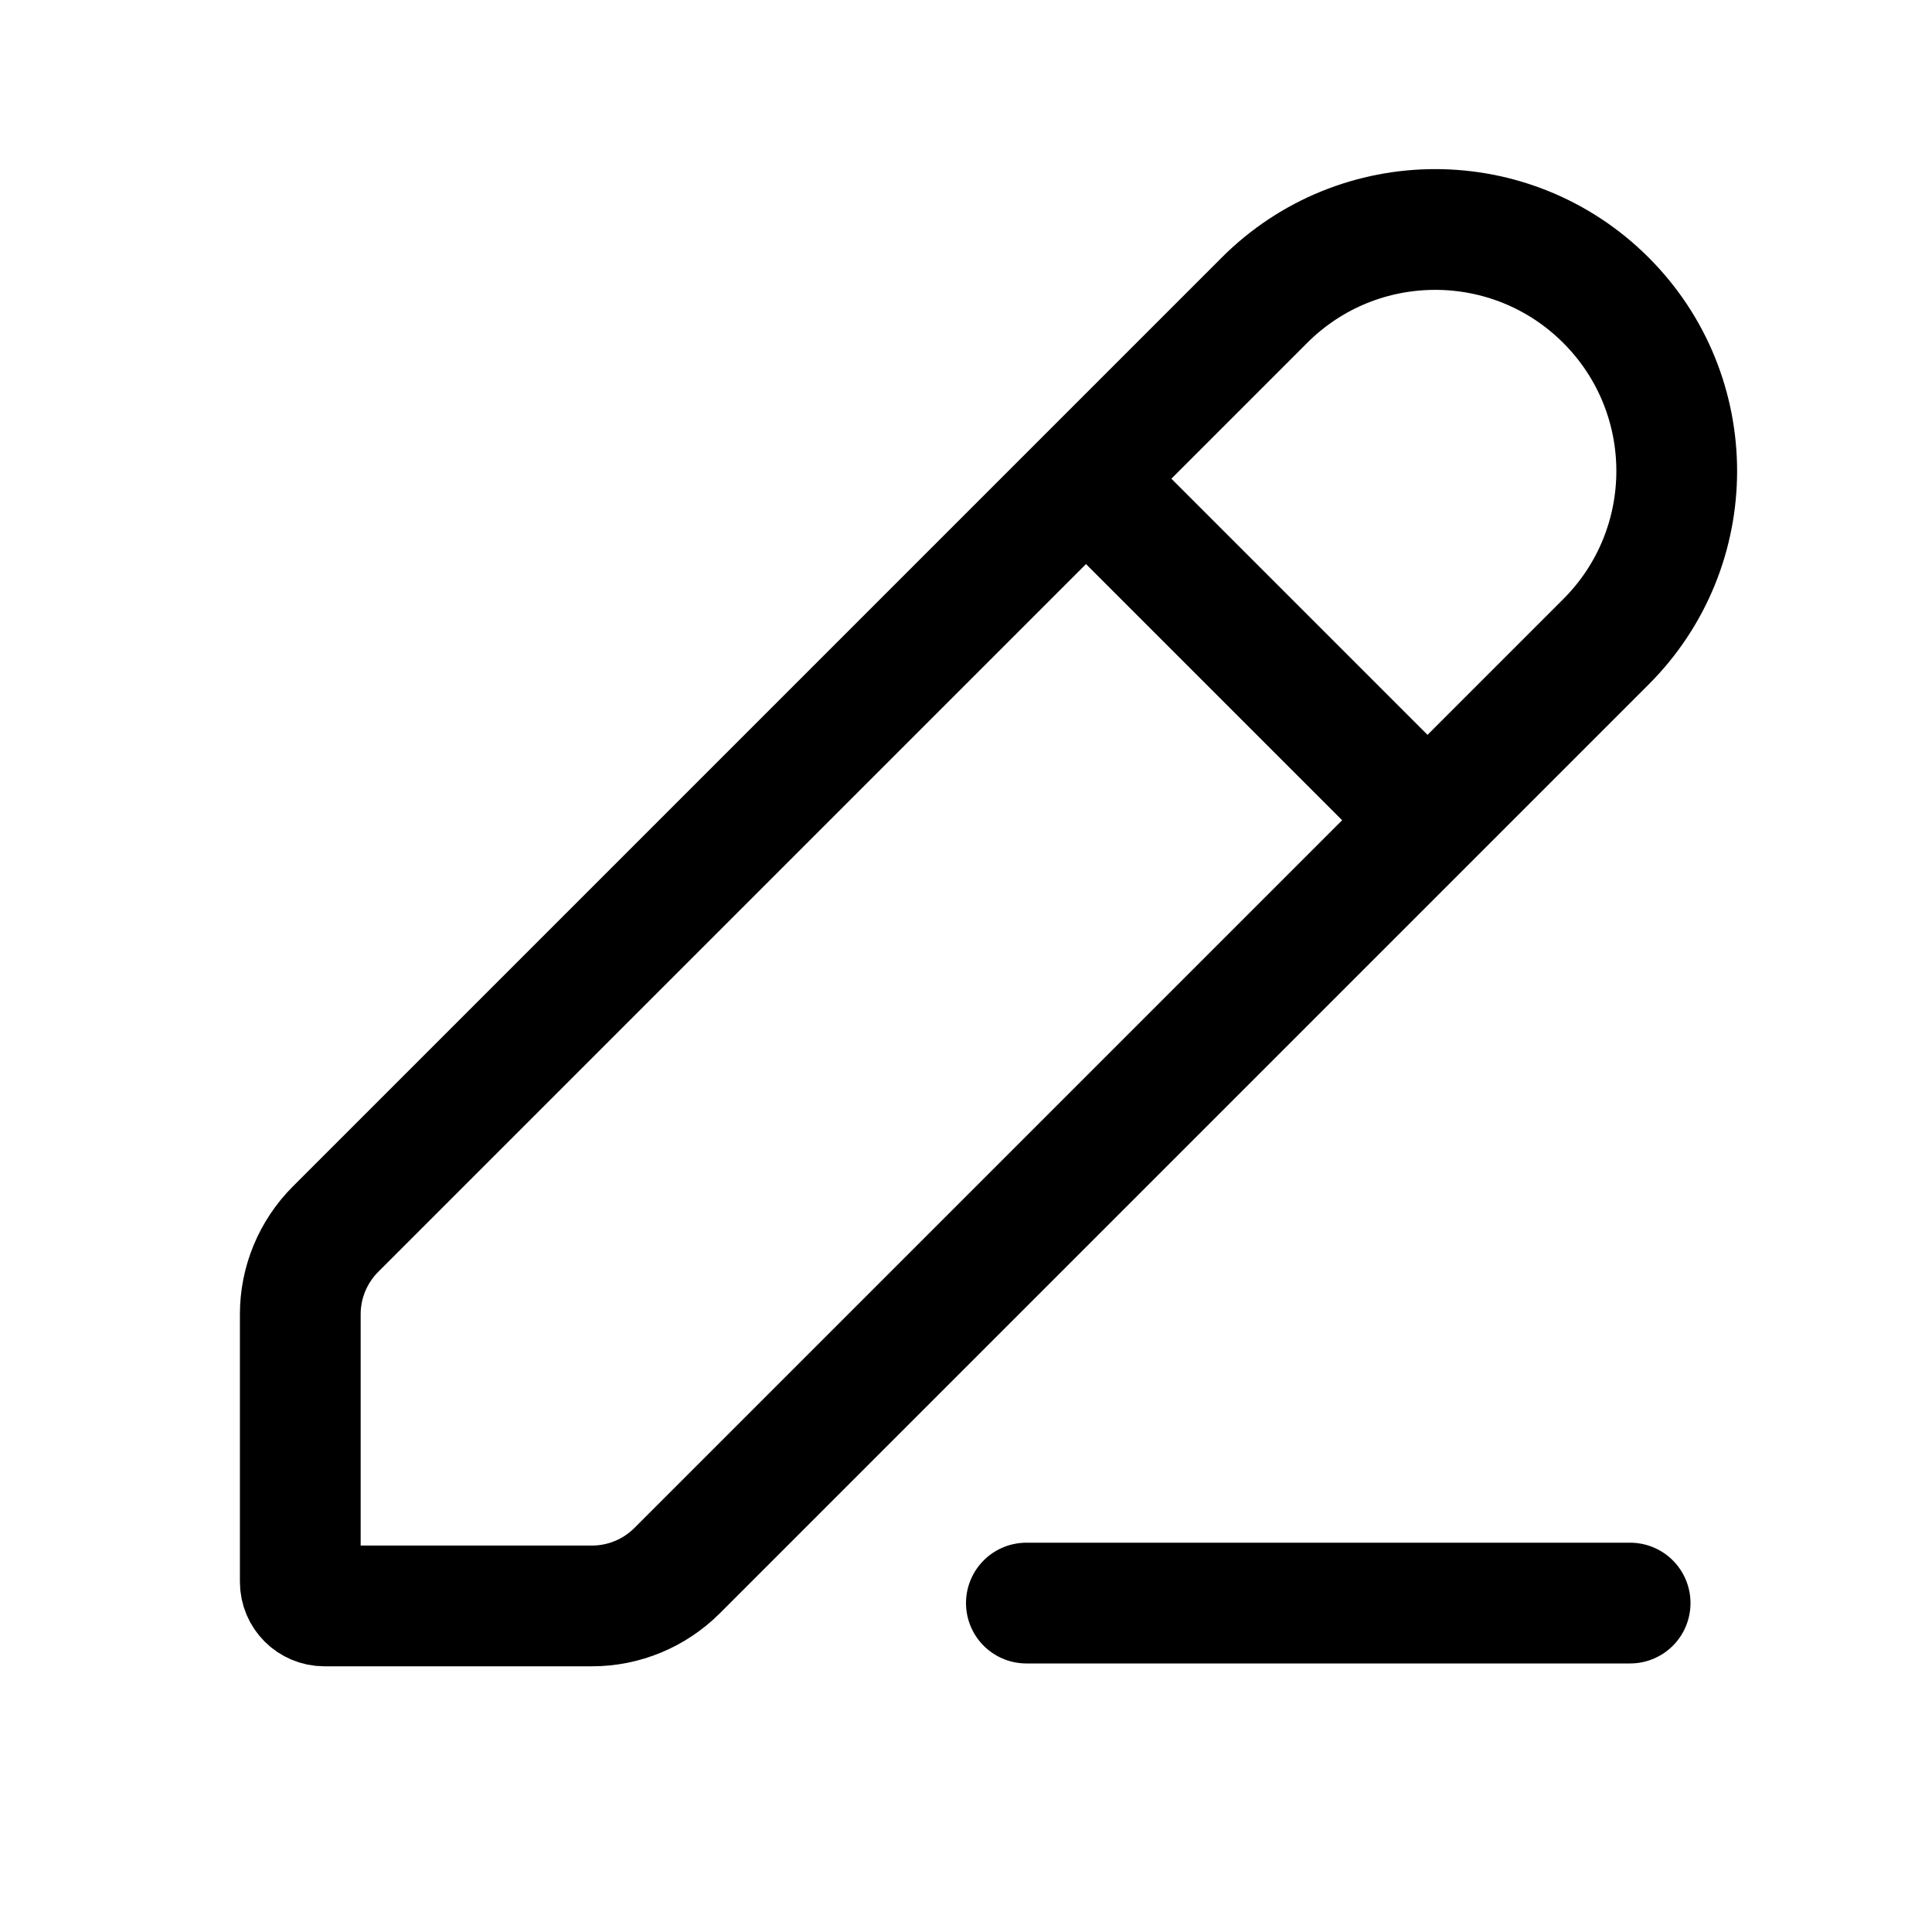
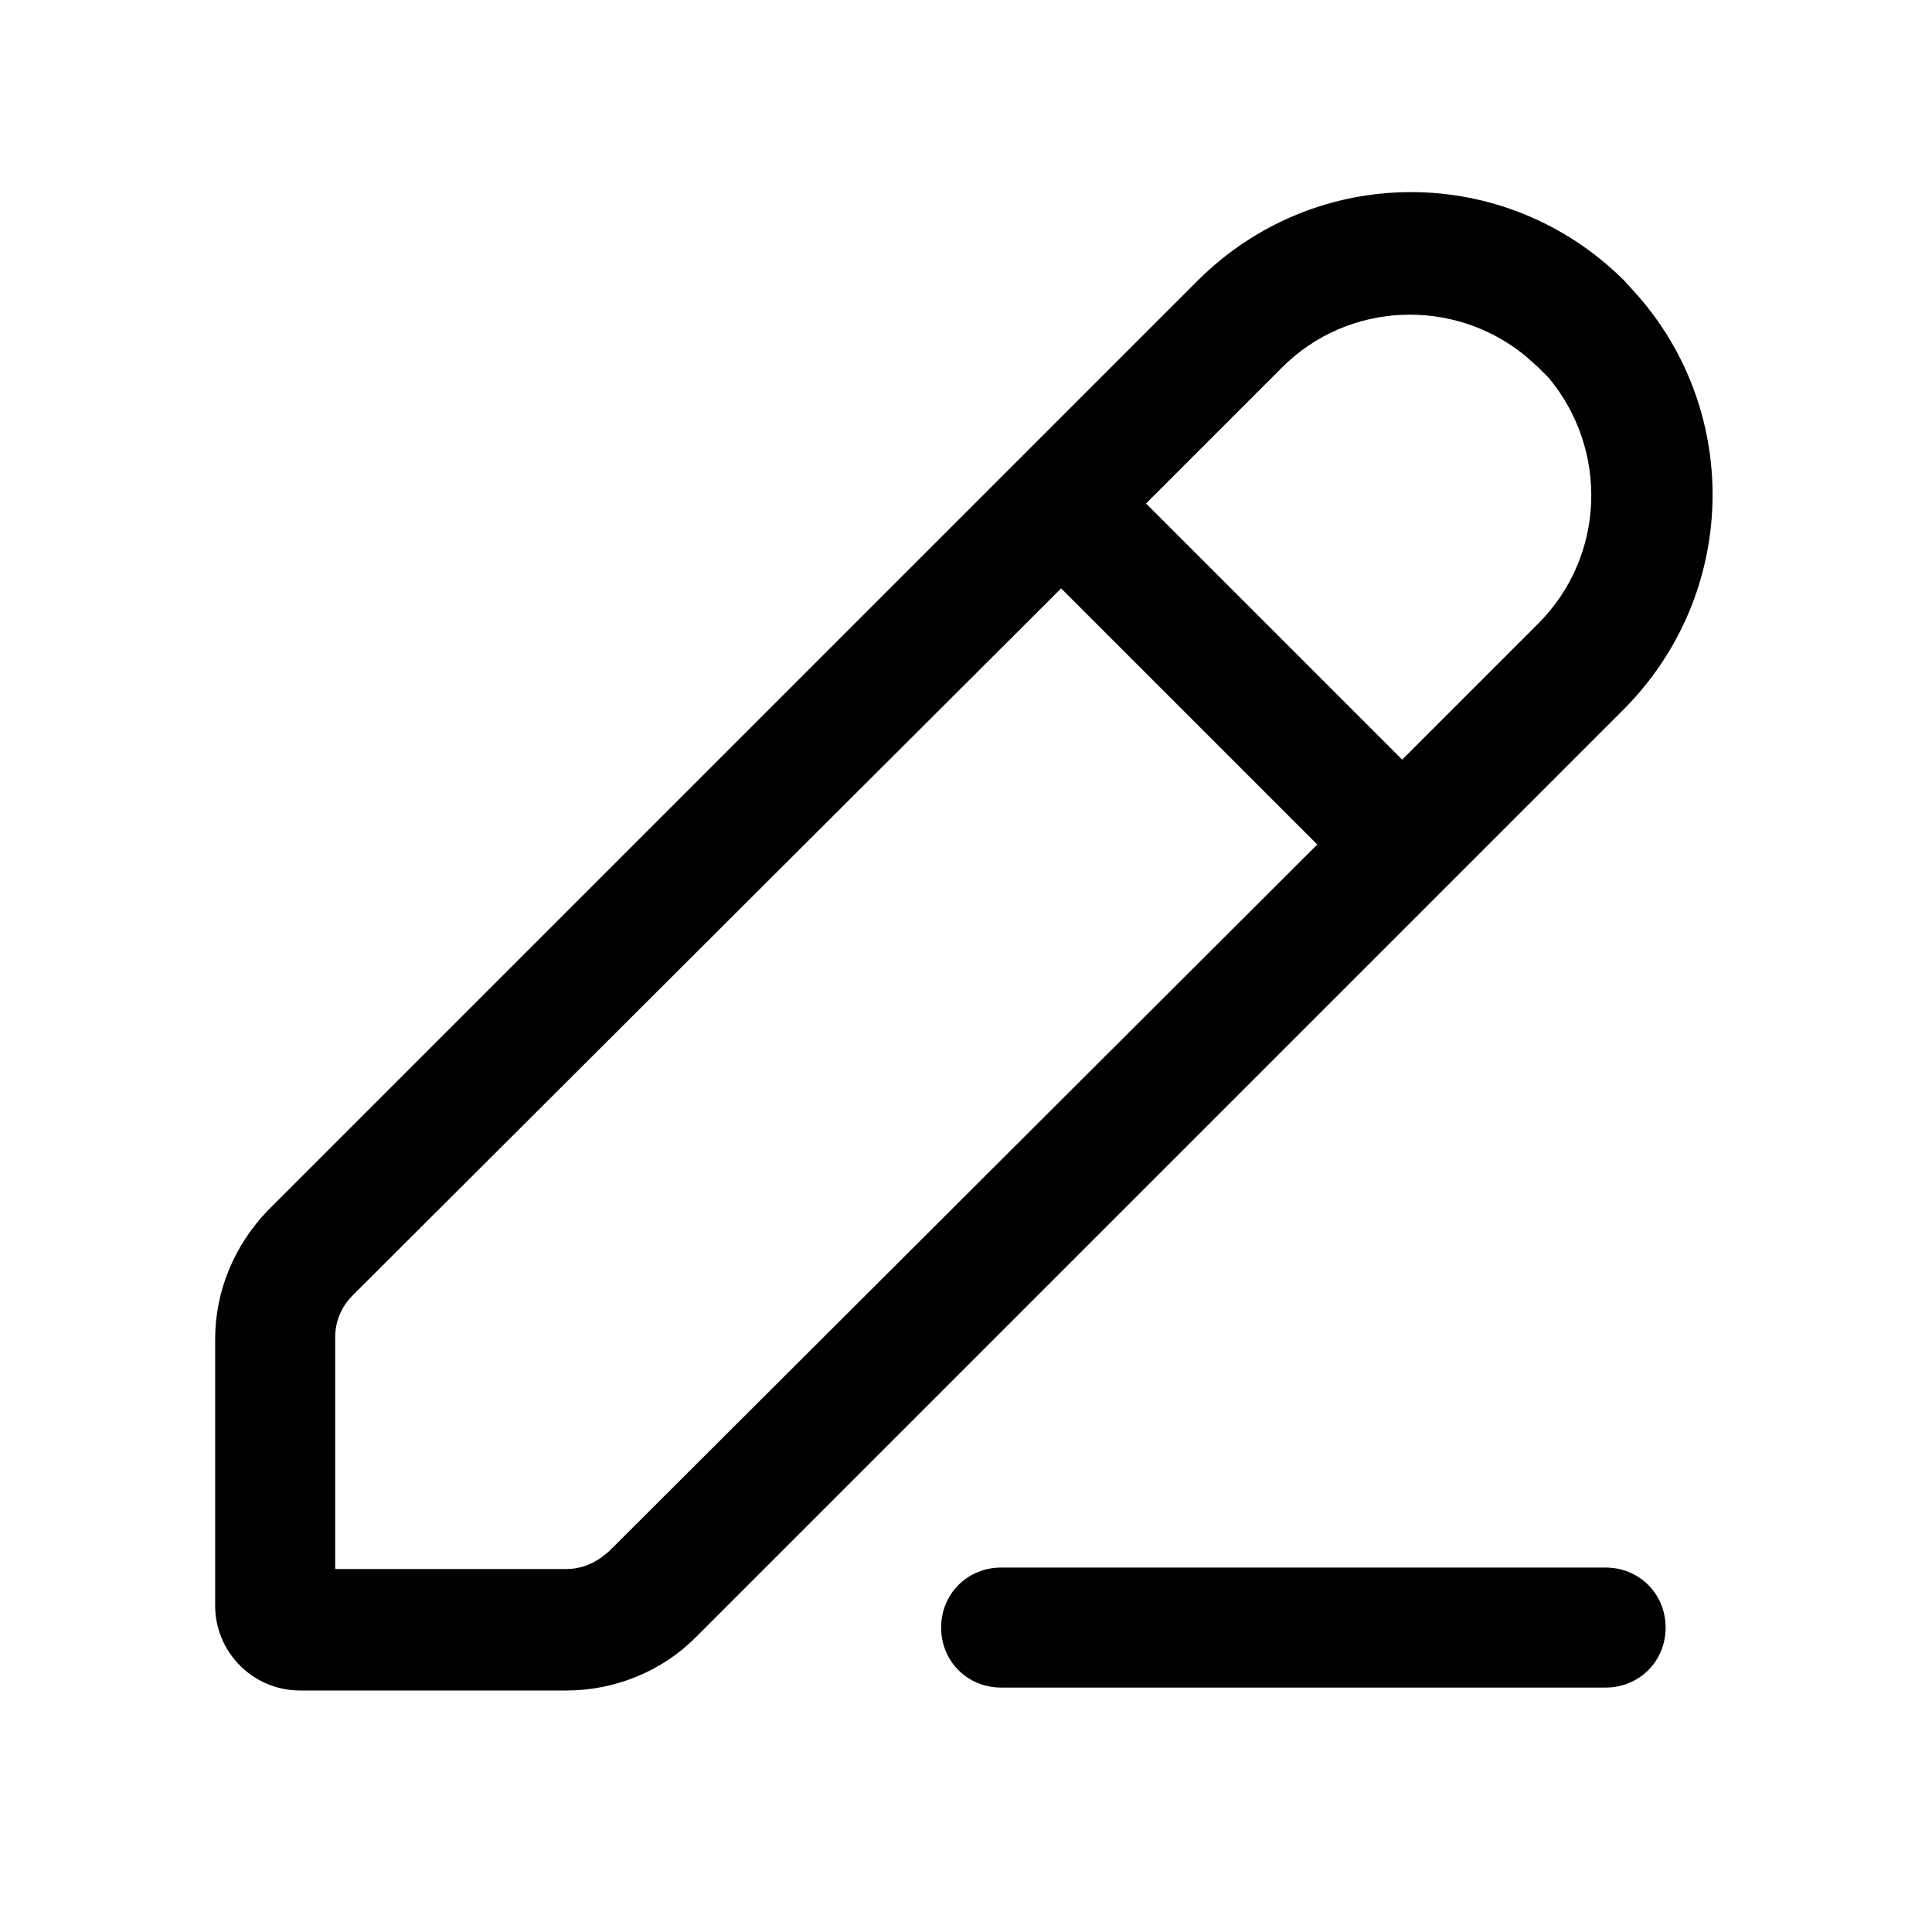
- <svg xmlns="http://www.w3.org/2000/svg" width="16px" height="16px" viewBox="0 0 16 16" version="1.1">
-   <g id="操作/编辑" stroke="none" stroke-width="1" fill="none" fill-rule="evenodd">
-     <g id="编组" transform="translate(8, 8) rotate(45) translate(-8, -8) translate(5.5, 0.353774)" stroke="currentColor">
-       <path d="M2.349,0 C3.454,-2.02906125e-16 4.349,0.895 4.349,2 L4.349,12.878 C4.349,13.143 4.244,13.398 4.056,13.585 L2.49,15.151 C2.412,15.229 2.286,15.229 2.208,15.151 L0.642,13.585 C0.454,13.398 0.349,13.143 0.349,12.878 L0.349,2 C0.349,0.895 1.244,1.09108455e-15 2.349,0 Z" id="矩形" />
-       <line x1="0.5" y1="4.09" x2="4.5" y2="4.09" id="直线" />
-     </g>
-     <line x1="8.5" y1="13.276" x2="13.5" y2="13.276" id="直线-2" stroke="currentColor" stroke-linecap="round" />
-   </g>
+ <svg xmlns="http://www.w3.org/2000/svg" version="1.1" id="图层_1" x="0px" y="0px" viewBox="0 0 132 132" style="enable-background:new 0 0 132 132;" xml:space="preserve">
+   <style type="text/css">
+ 	.st0{fill:none;}
+ 	.st1{fill:currentColor;}
+ </style>
+   <rect id="size" class="st0" width="132" height="132" />
+   <path id="形状结合" class="st1" d="M81.8,19.2c8.1-8.1,21.1-8.1,29.2,0l0.9,1c7.1,8.1,6.8,20.4-0.9,28.2l-63.5,63.5  c-2.3,2.3-5.5,3.6-8.8,3.6H20.5c-3.2,0-5.8-2.6-5.8-5.8V91.5c0-3.3,1.3-6.4,3.6-8.8L81.8,19.2z M109.7,107.1c2.3,0,4.1,1.8,4.1,4.1  s-1.8,4.1-4.1,4.1H68.4c-2.3,0-4.1-1.8-4.1-4.1s1.8-4.1,4.1-4.1H109.7z M72.5,40.2L24.1,88.5c-0.8,0.8-1.2,1.8-1.2,2.9l0,15.8  l15.8,0c0.9,0,1.7-0.3,2.4-0.8l0.5-0.4L90,57.7L72.5,40.2z M104.2,24.3c-4.9-4-12.1-3.7-16.6,0.8l-9.3,9.3l17.5,17.5l9.3-9.3  c4.6-4.6,4.8-11.9,0.7-16.8l-0.7-0.7L104.2,24.3z" />
</svg>
